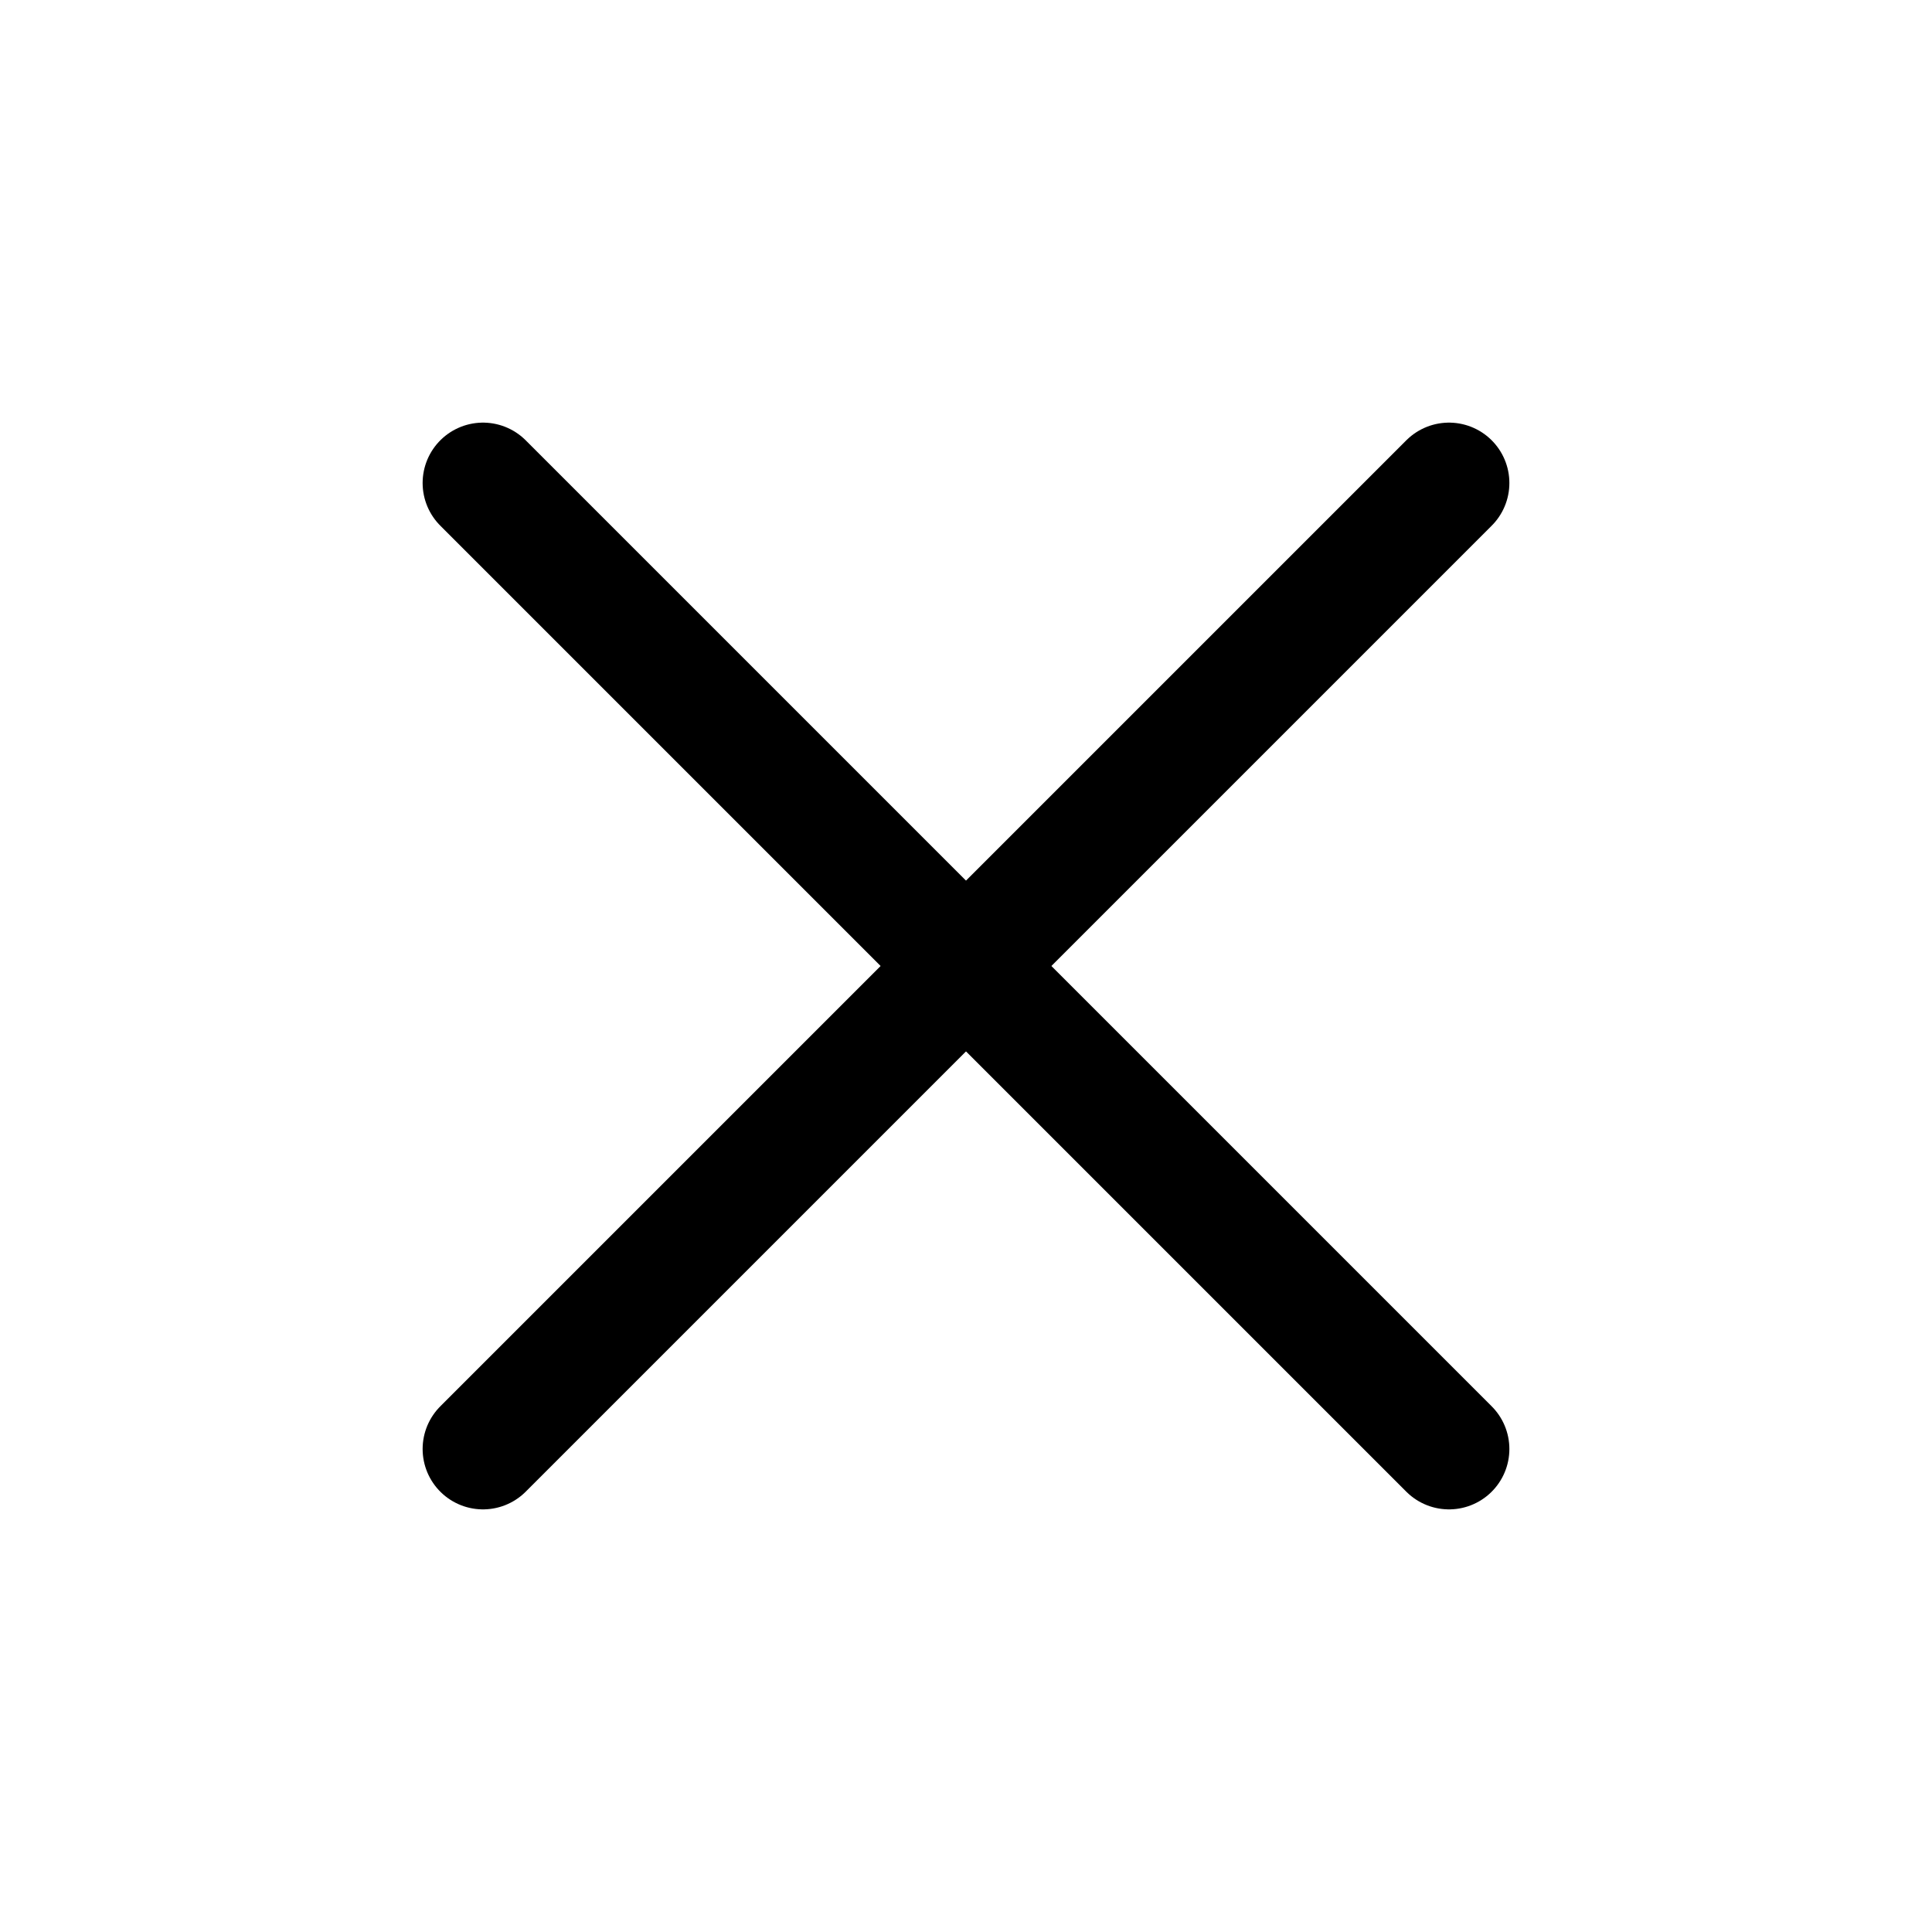
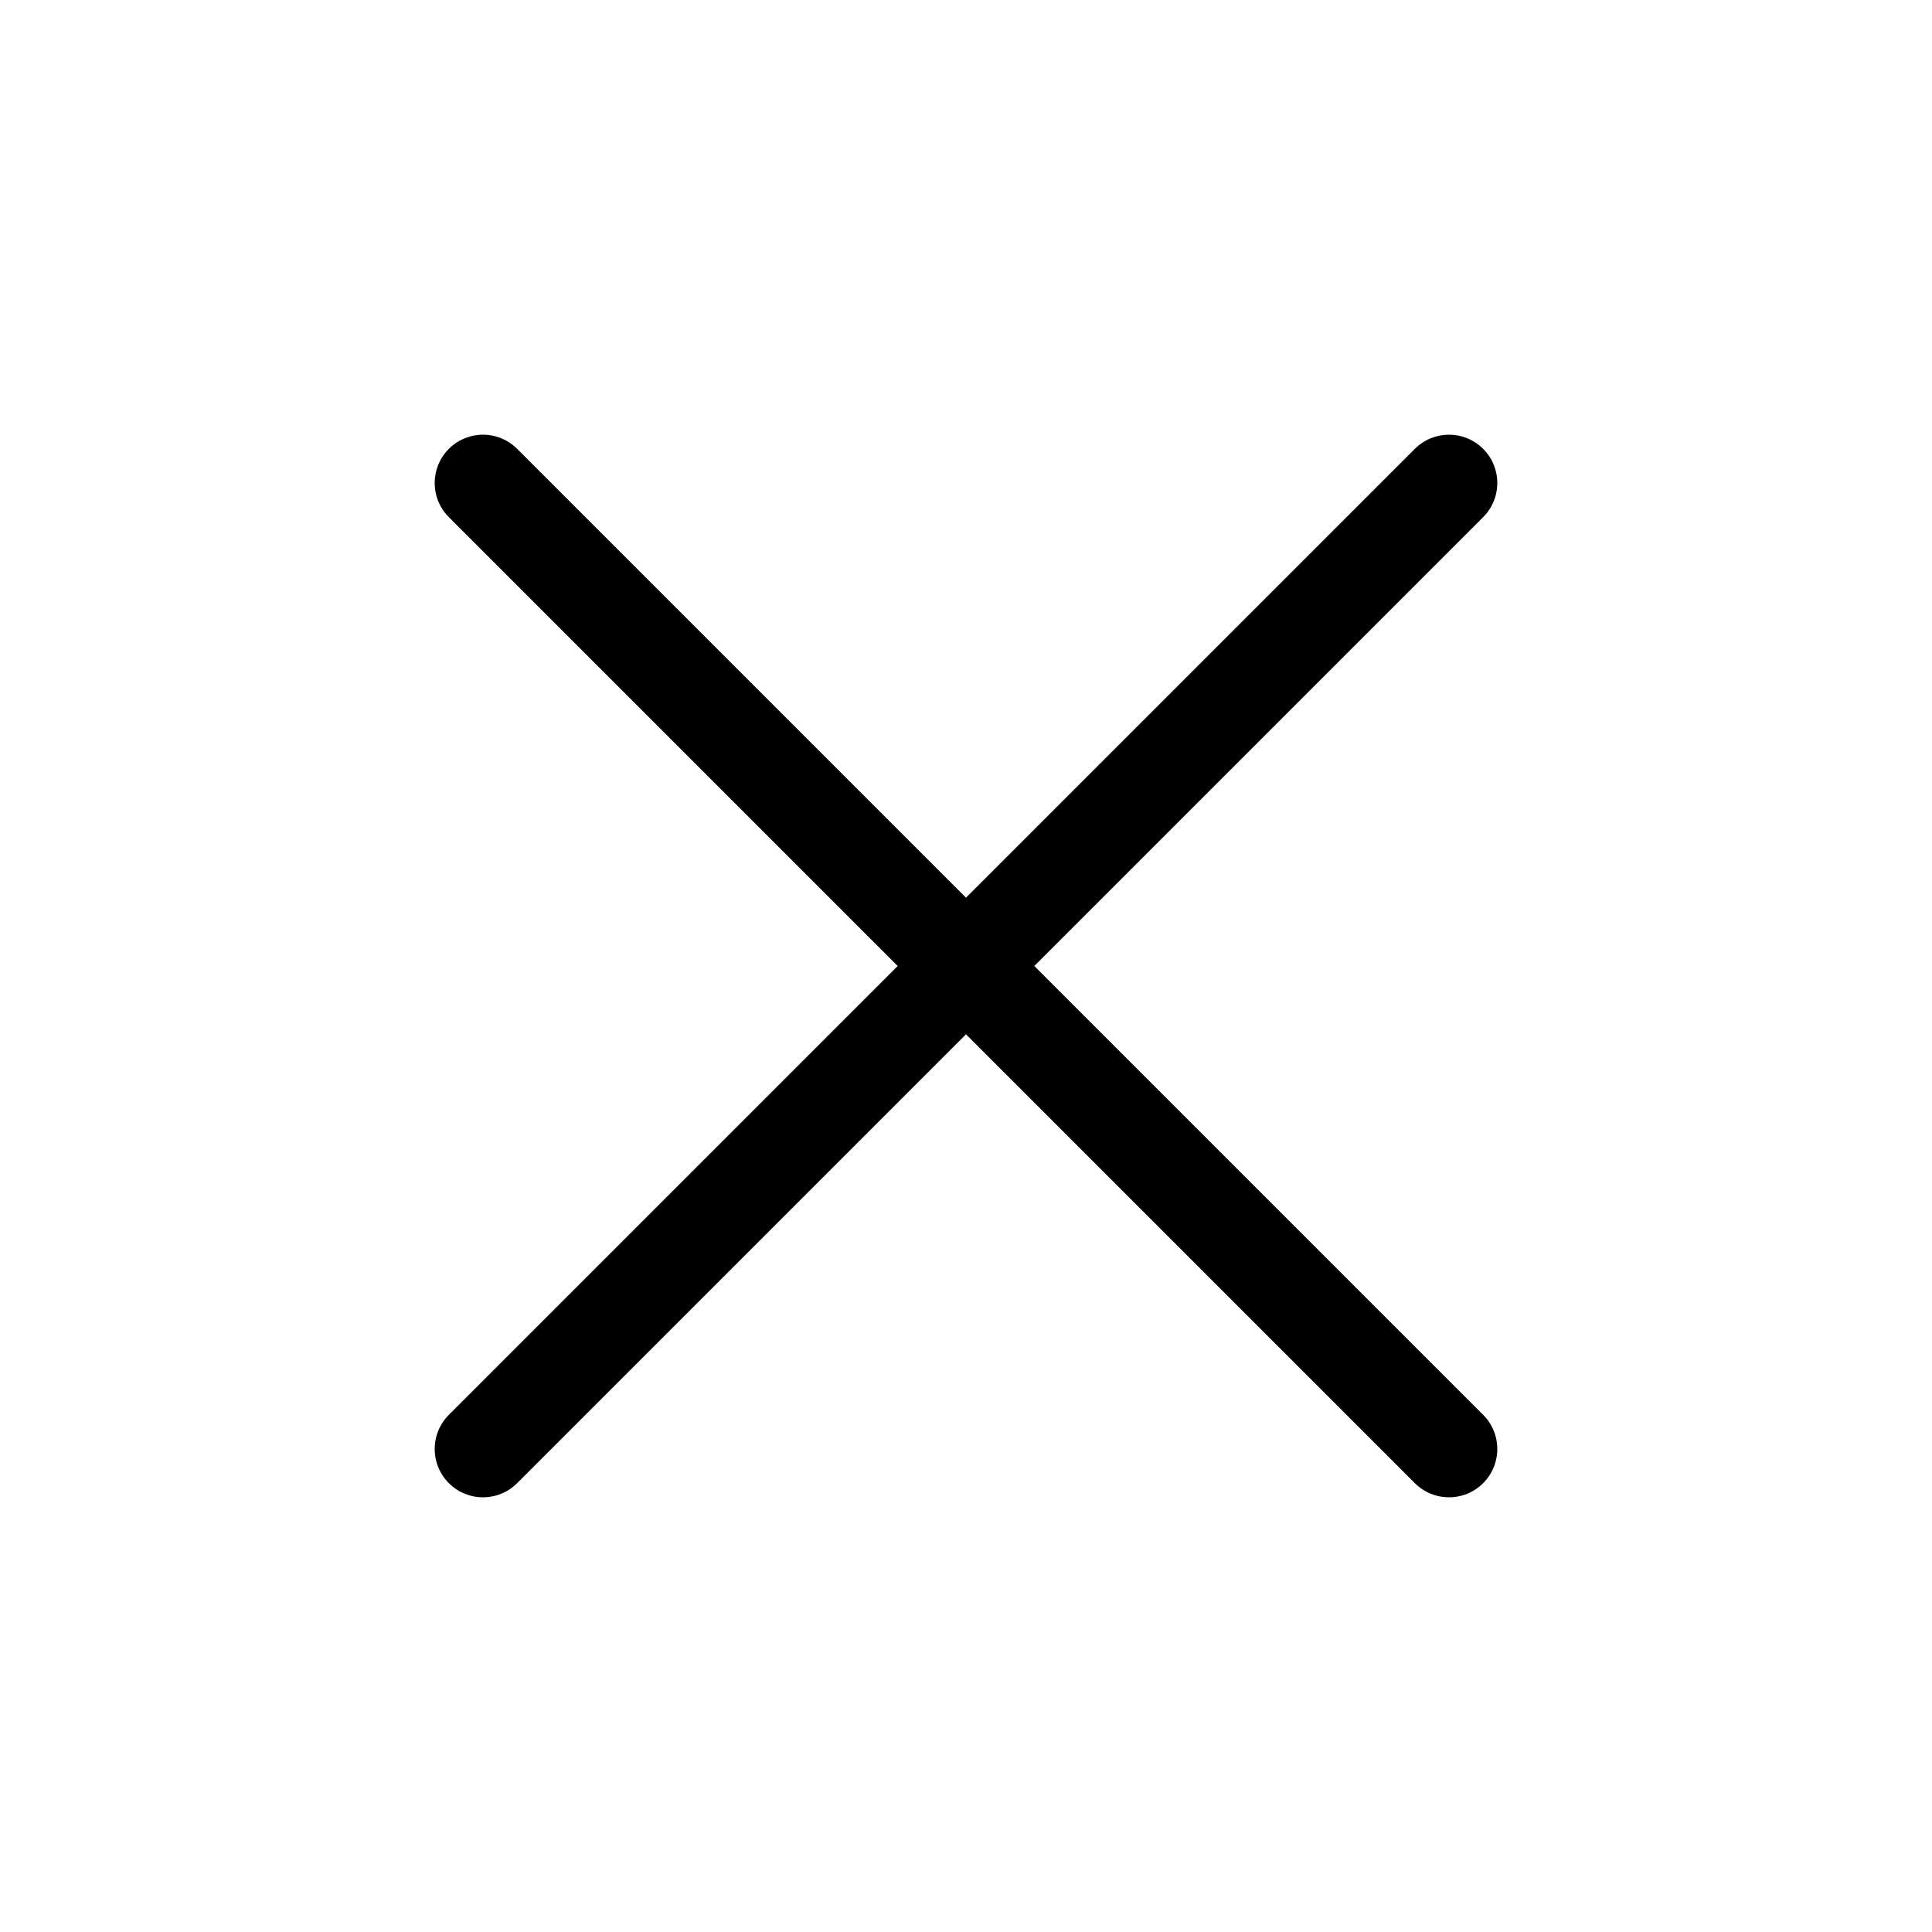
- <svg xmlns="http://www.w3.org/2000/svg" width="24" height="24" viewBox="0 0 24 24" fill="none" stroke="black" stroke-width="1.5" stroke-linecap="round" stroke-linejoin="round">
+ <svg xmlns="http://www.w3.org/2000/svg" width="24" height="24" viewBox="0 0 24 24" fill="none" stroke="black" stroke-width="1.2" stroke-linecap="round" stroke-linejoin="round">
  <line x1="18" y1="6" x2="6" y2="18" />
  <line x1="6" y1="6" x2="18" y2="18" />
</svg>
